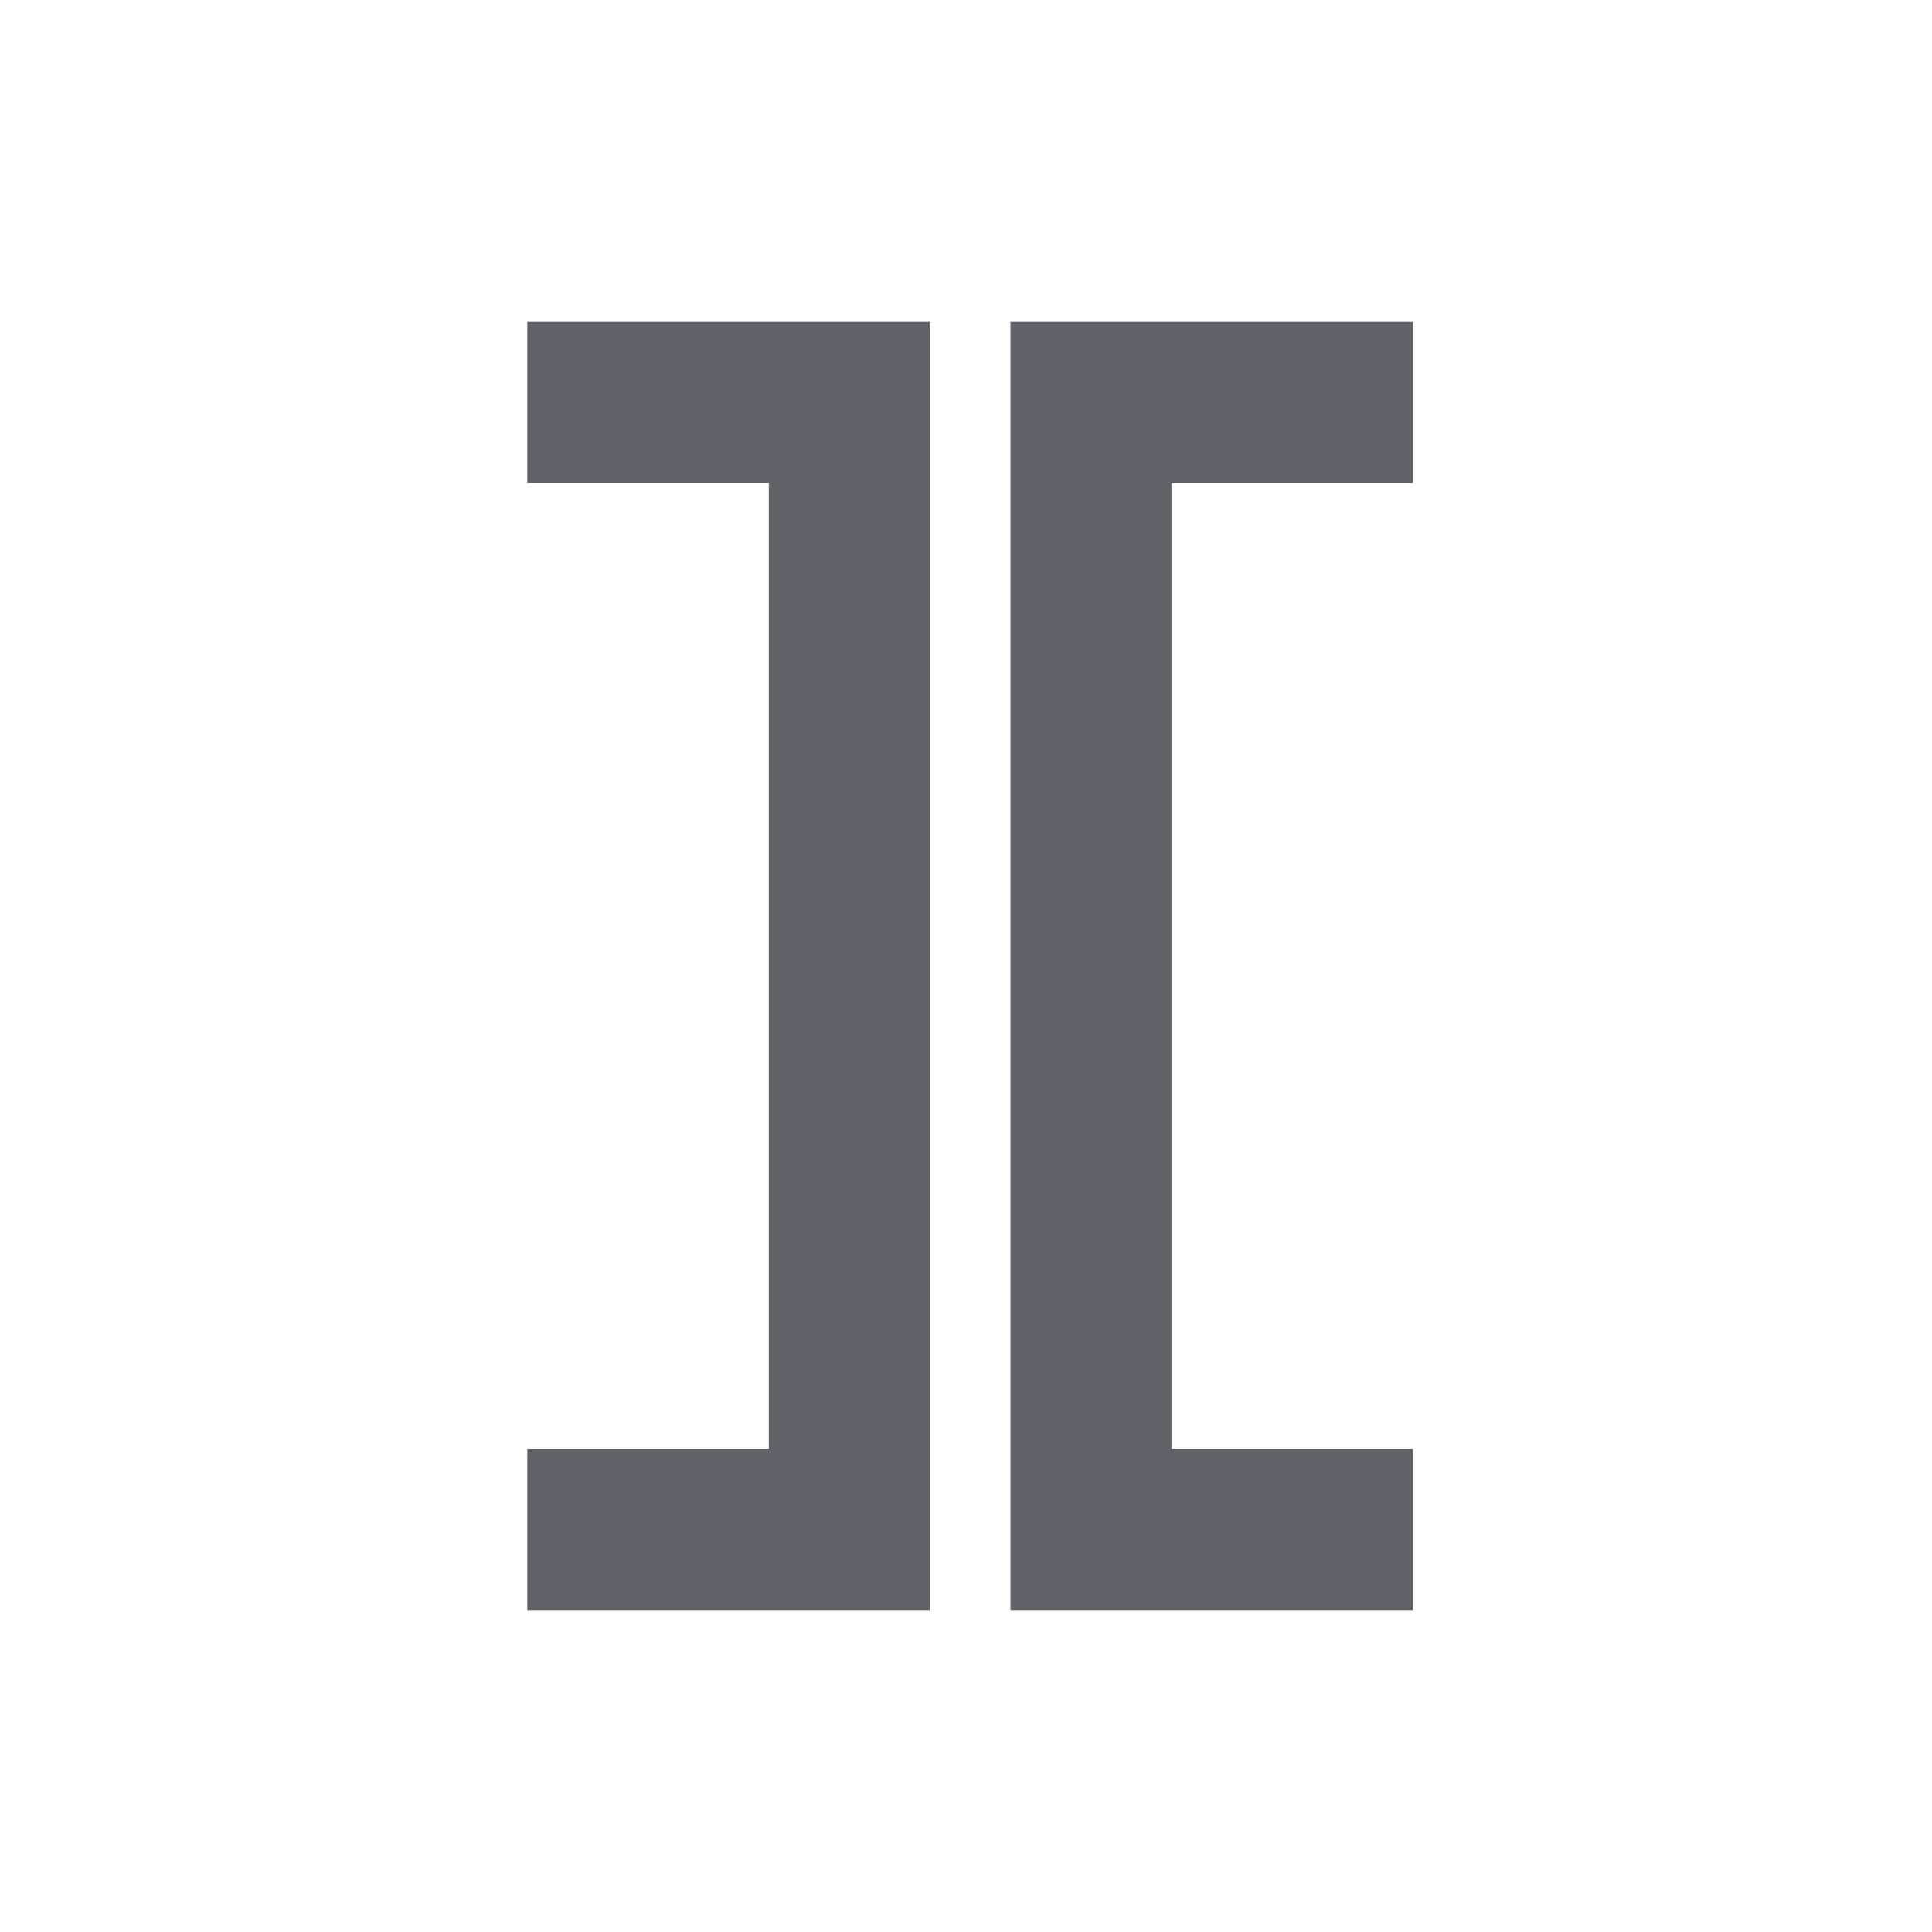
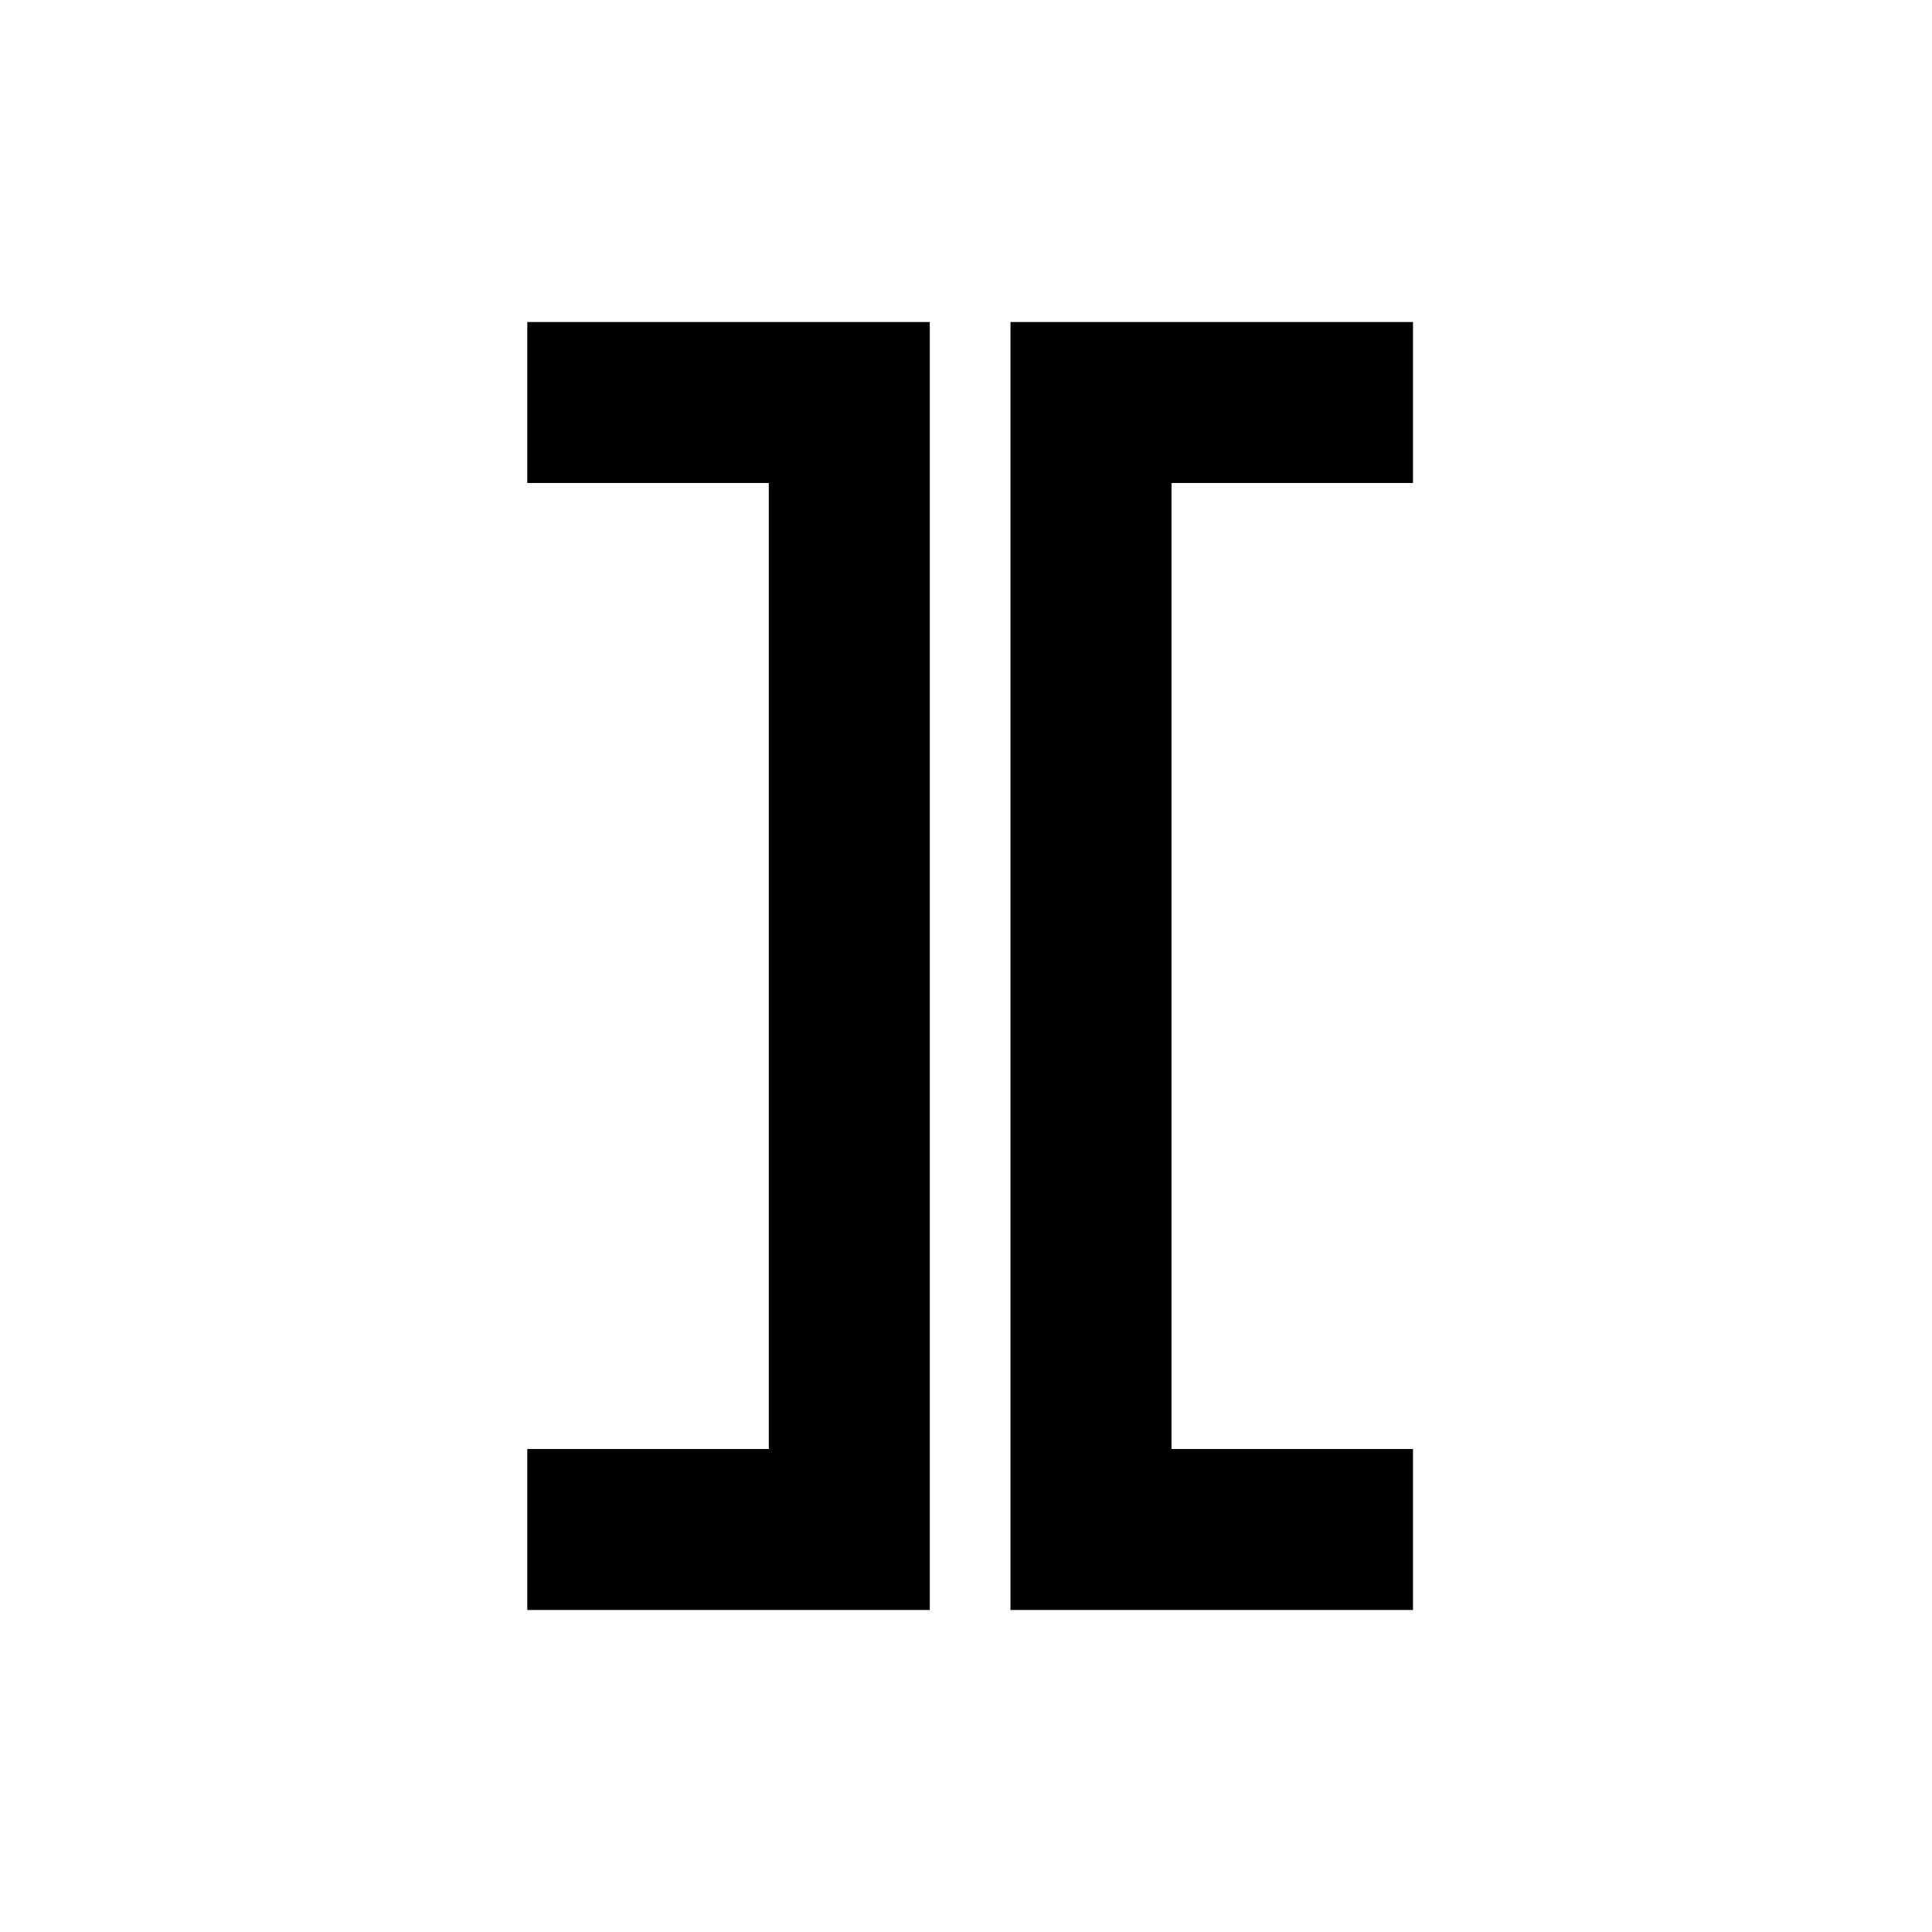
- <svg xmlns="http://www.w3.org/2000/svg" height="24px" viewBox="0 -960 960 960" width="24px" fill="#5f6368" version="1.1" id="svg881">
+ <svg xmlns="http://www.w3.org/2000/svg" height="24px" viewBox="0 -960 960 960" width="24px" fill="#000000" version="1.1" id="svg881">
  <defs id="defs885" />
  <path d="m 702.103,-160 v -80 h -120 v -480 h 120 v -80 h -200 v 640 z" id="path879-3-7" />
  <path d="m 262.012,-160 v -80 h 120 v -480 h -120 v -80 h 200 v 640 z" id="path879-3-6-5" />
</svg>
